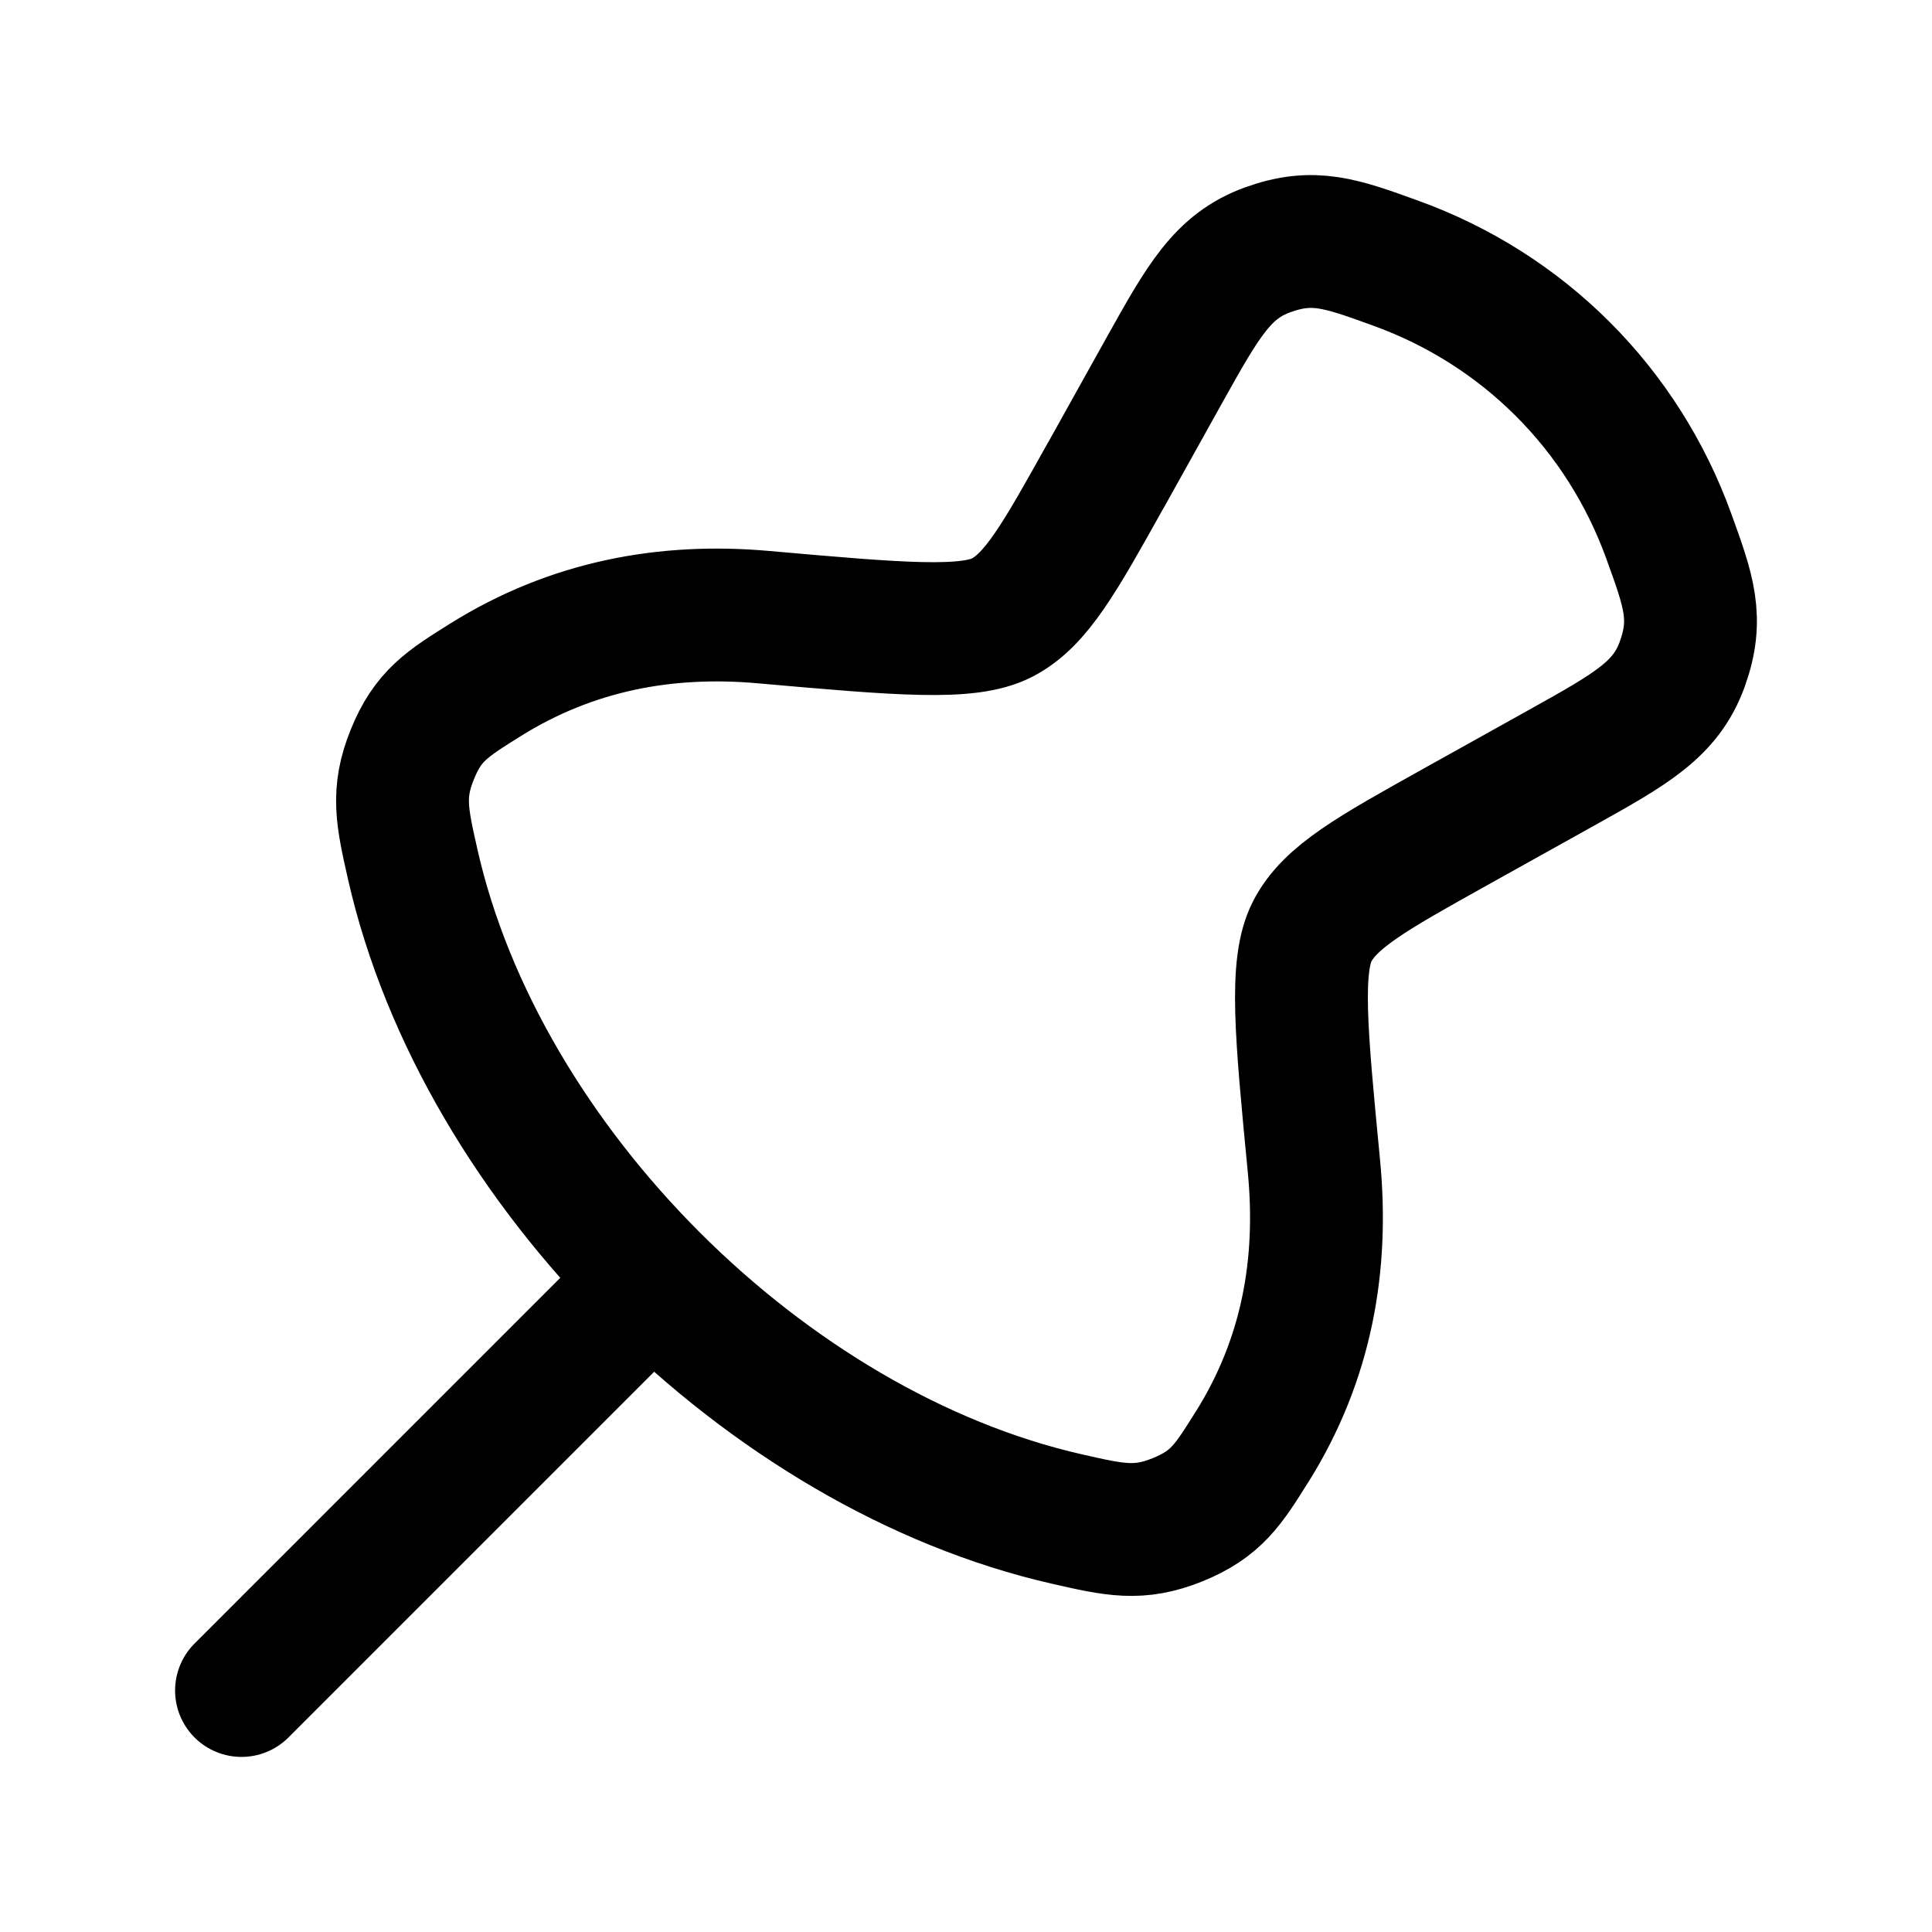
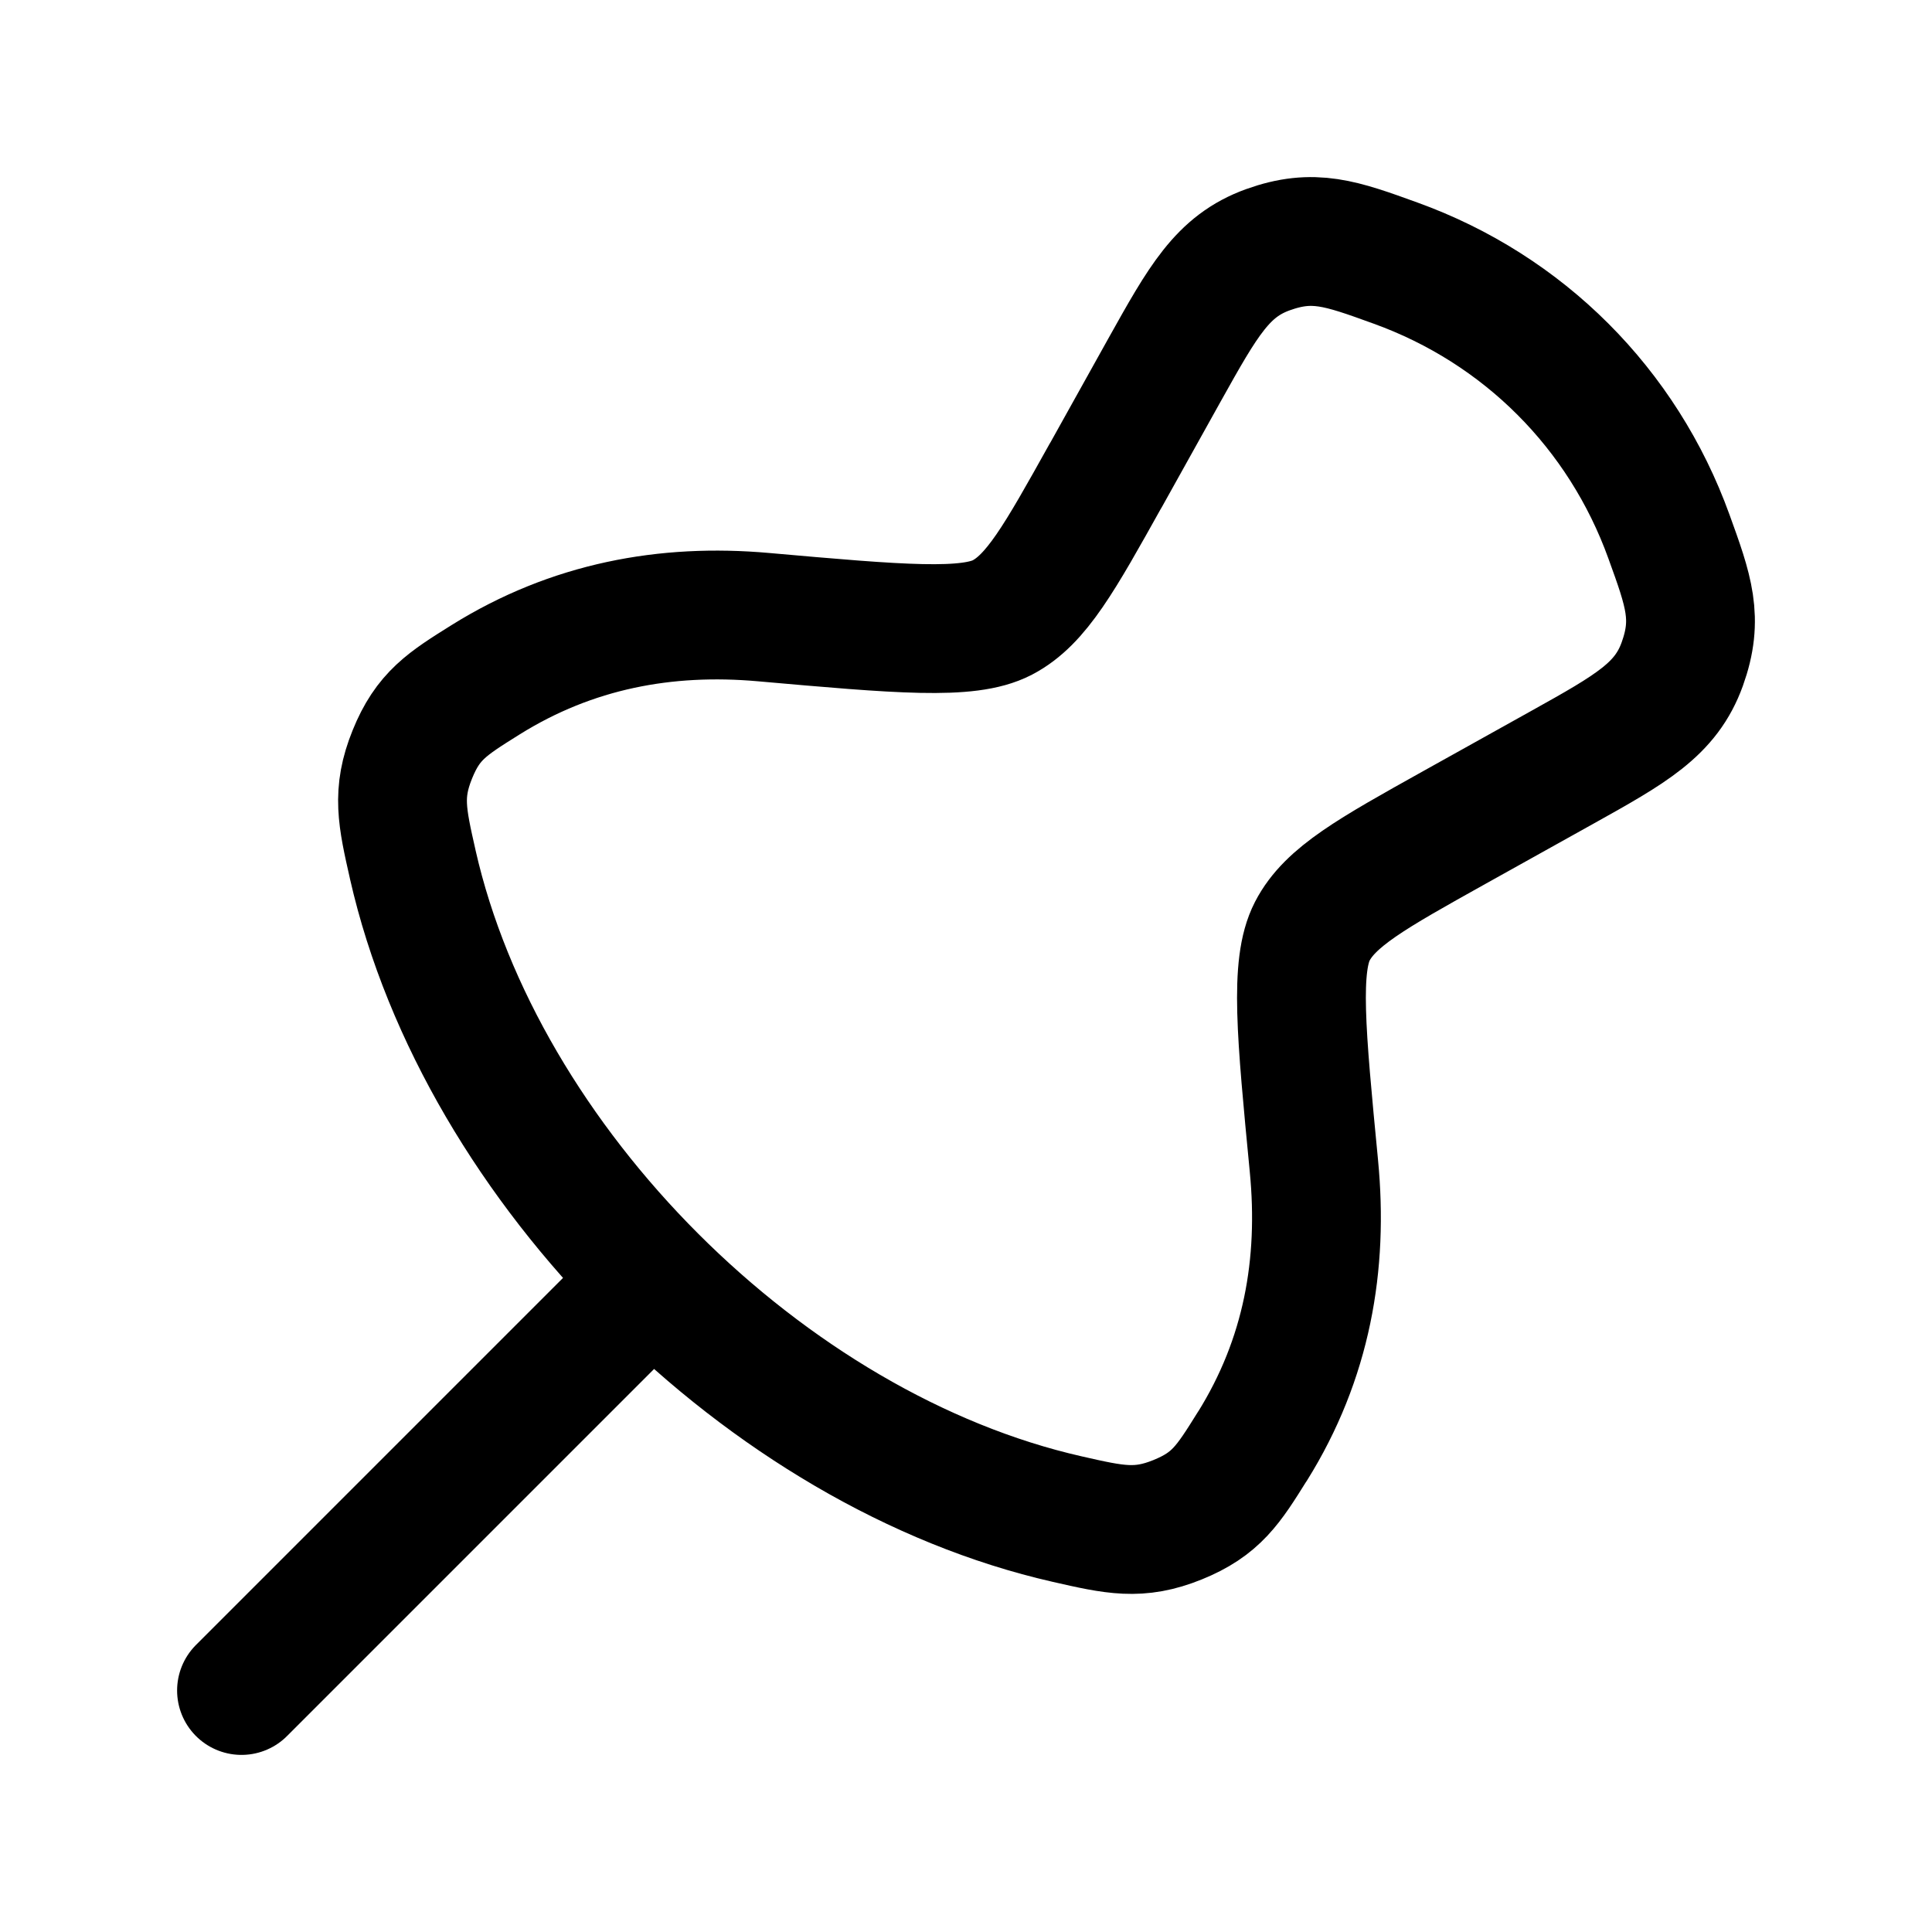
<svg xmlns="http://www.w3.org/2000/svg" width="24" height="24" viewBox="0 0 24 24" fill="none">
-   <path d="M3 21L8 16M13.258 18.871C9.515 18.021 5.978 14.485 5.128 10.742L5.128 10.741C4.994 10.149 4.927 9.853 5.122 9.372C5.316 8.891 5.555 8.743 6.031 8.445C7.107 7.773 8.273 7.559 9.482 7.666C11.179 7.816 12.028 7.891 12.451 7.671C12.874 7.45 13.162 6.934 13.737 5.903L13.738 5.903L14.466 4.596C14.947 3.735 15.187 3.305 15.751 3.102C16.316 2.899 16.656 3.022 17.335 3.268L17.335 3.268C18.925 3.842 20.158 5.075 20.732 6.665L20.732 6.665C20.978 7.344 21.101 7.684 20.898 8.249C20.695 8.813 20.265 9.054 19.404 9.534L18.067 10.279C17.038 10.853 16.523 11.141 16.302 11.568C16.082 11.995 16.162 12.825 16.322 14.485L16.322 14.486C16.44 15.707 16.237 16.88 15.556 17.97L15.555 17.97C15.258 18.446 15.109 18.684 14.628 18.879C14.148 19.073 13.851 19.006 13.258 18.871Z" stroke-width="1.65" stroke-linecap="round" stroke-linejoin="round" stroke="currentColor" />
+   <path d="M3 21L8 16M13.258 18.871C9.515 18.021 5.978 14.485 5.128 10.742L5.128 10.741C4.994 10.149 4.927 9.853 5.122 9.372C5.316 8.891 5.555 8.743 6.031 8.445C7.107 7.773 8.273 7.559 9.482 7.666C11.179 7.816 12.028 7.891 12.451 7.671C12.874 7.45 13.162 6.934 13.737 5.903L13.738 5.903L14.466 4.596C14.947 3.735 15.187 3.305 15.751 3.102C16.316 2.899 16.656 3.022 17.335 3.268L17.335 3.268C18.925 3.842 20.158 5.075 20.732 6.665L20.732 6.665C20.978 7.344 21.101 7.684 20.898 8.249C20.695 8.813 20.265 9.054 19.404 9.534L18.067 10.279C17.038 10.853 16.523 11.141 16.302 11.568C16.082 11.995 16.162 12.825 16.322 14.485L16.322 14.486C16.44 15.707 16.237 16.88 15.556 17.97L15.555 17.97C15.258 18.446 15.109 18.684 14.628 18.879C14.148 19.073 13.851 19.006 13.258 18.871Z" stroke-width="1.6" stroke-linecap="round" stroke-linejoin="round" stroke="currentColor" />
</svg>
